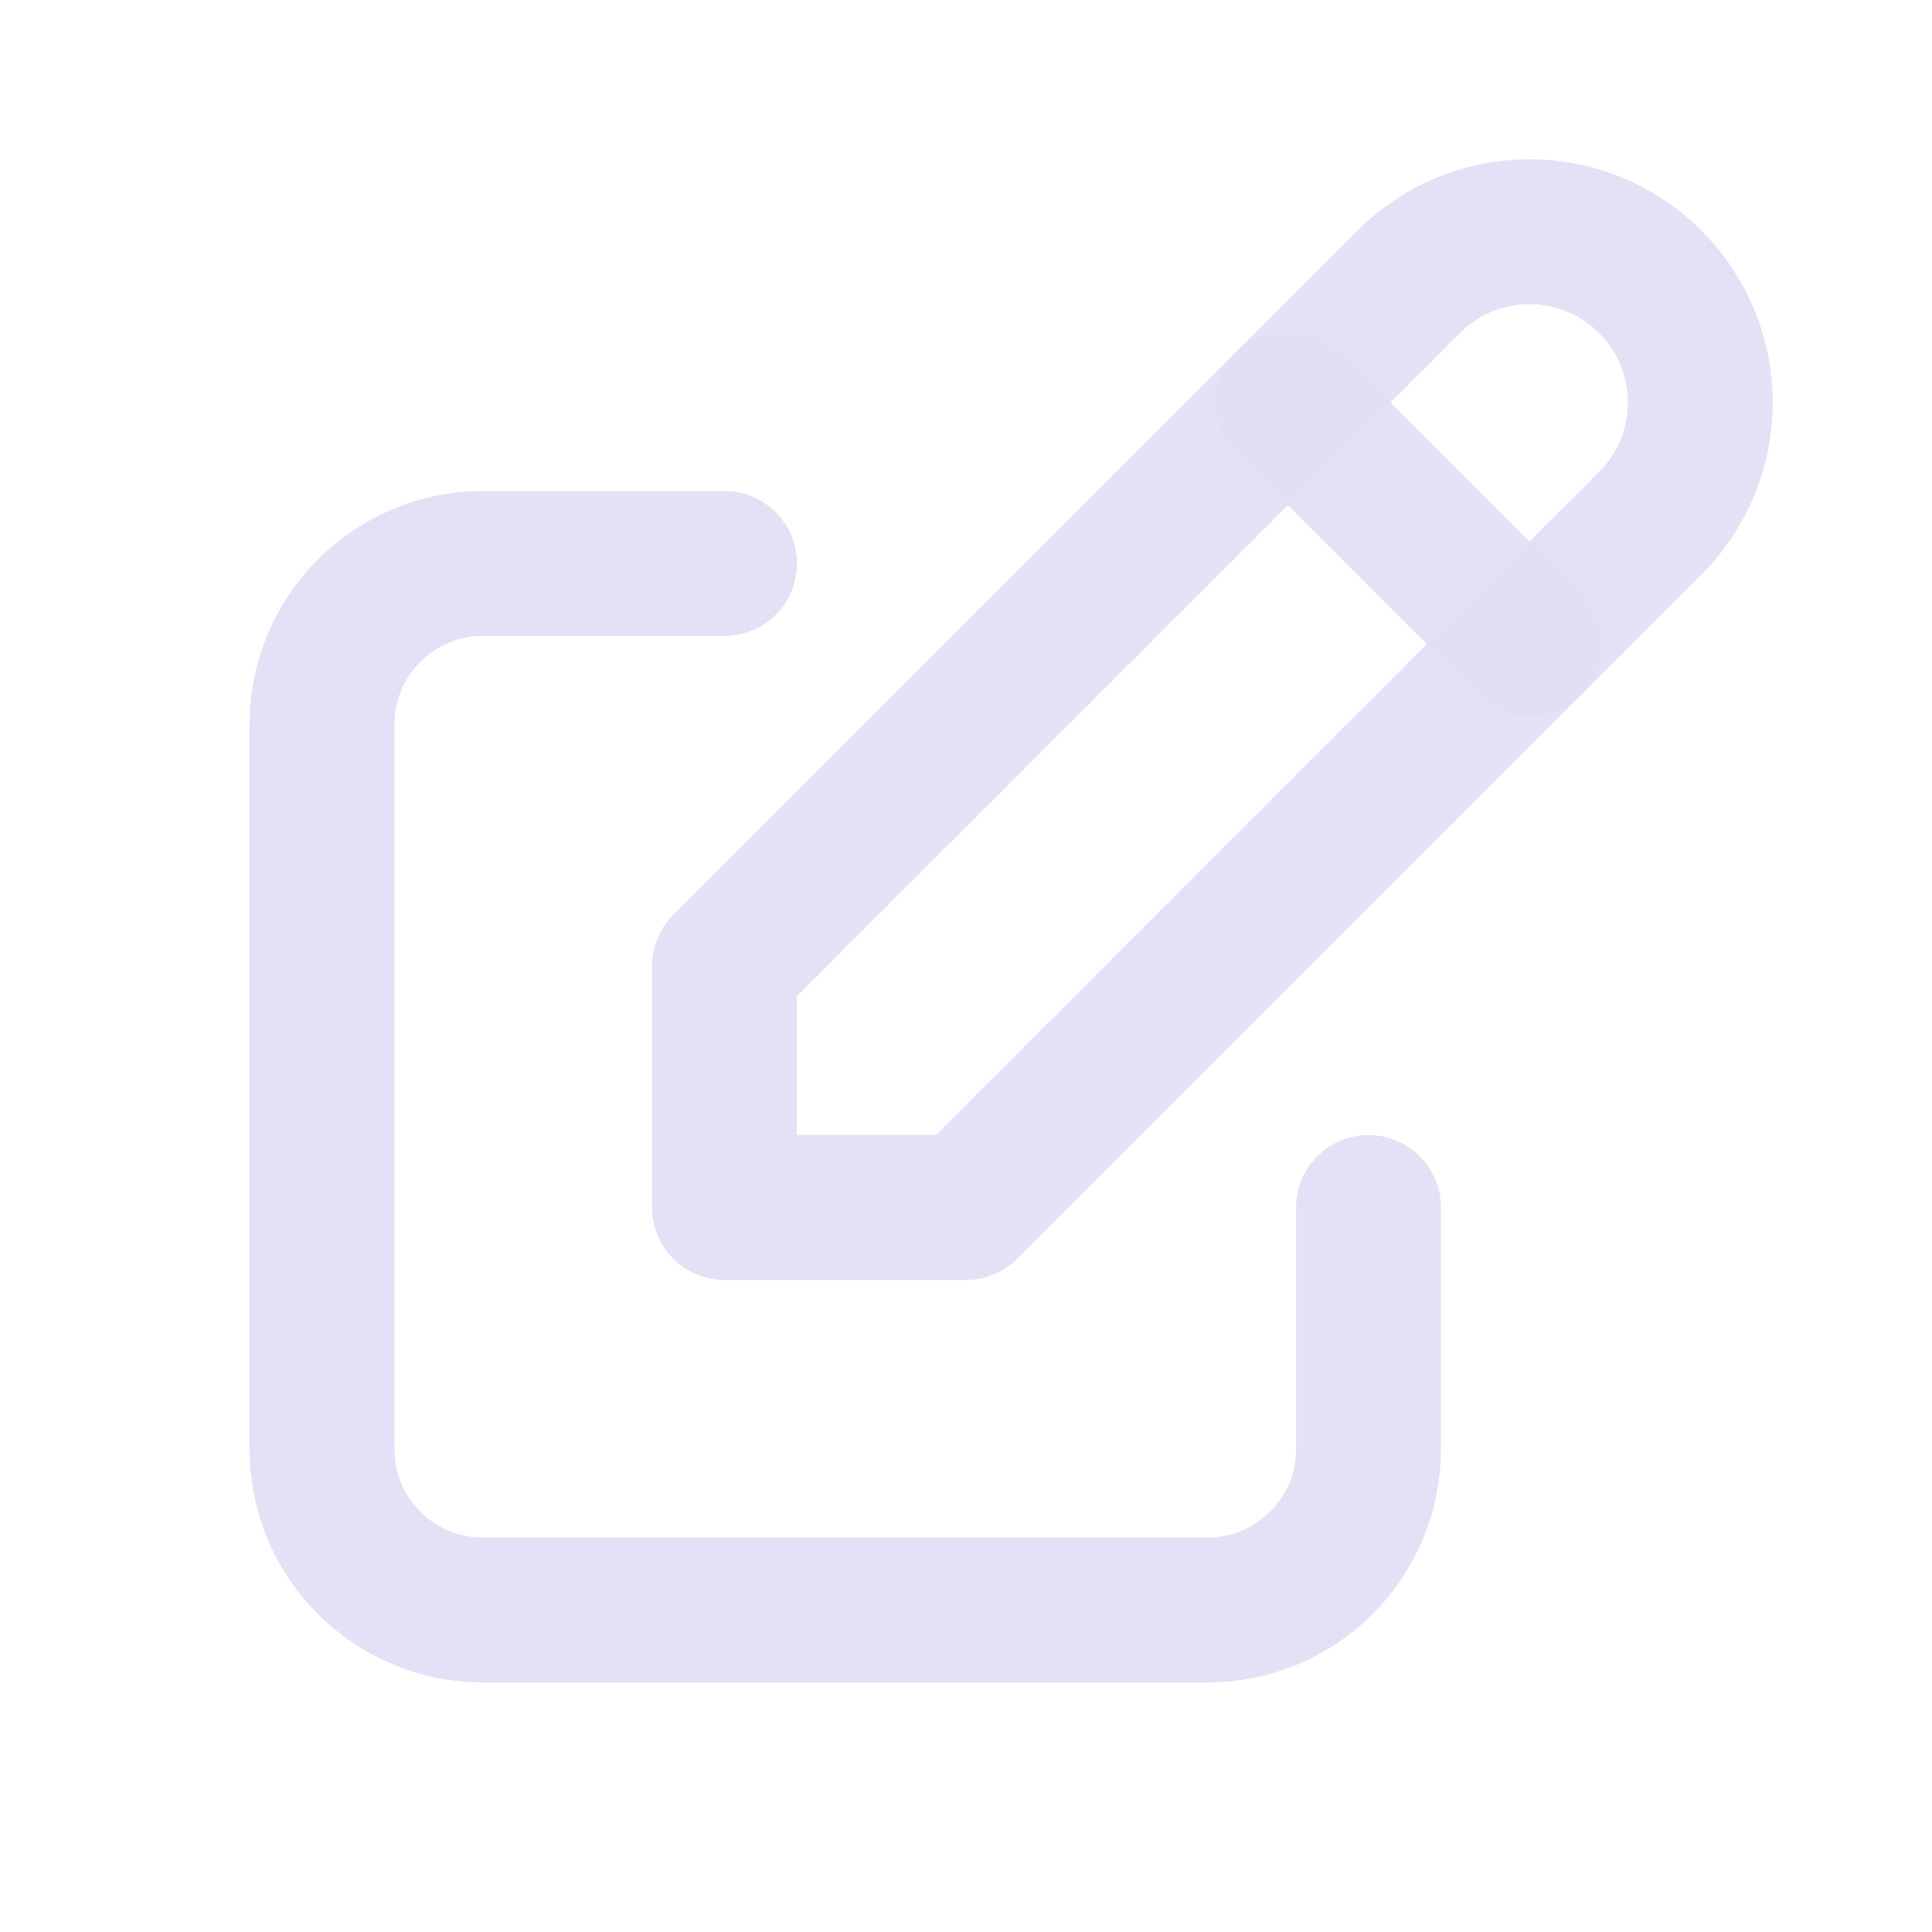
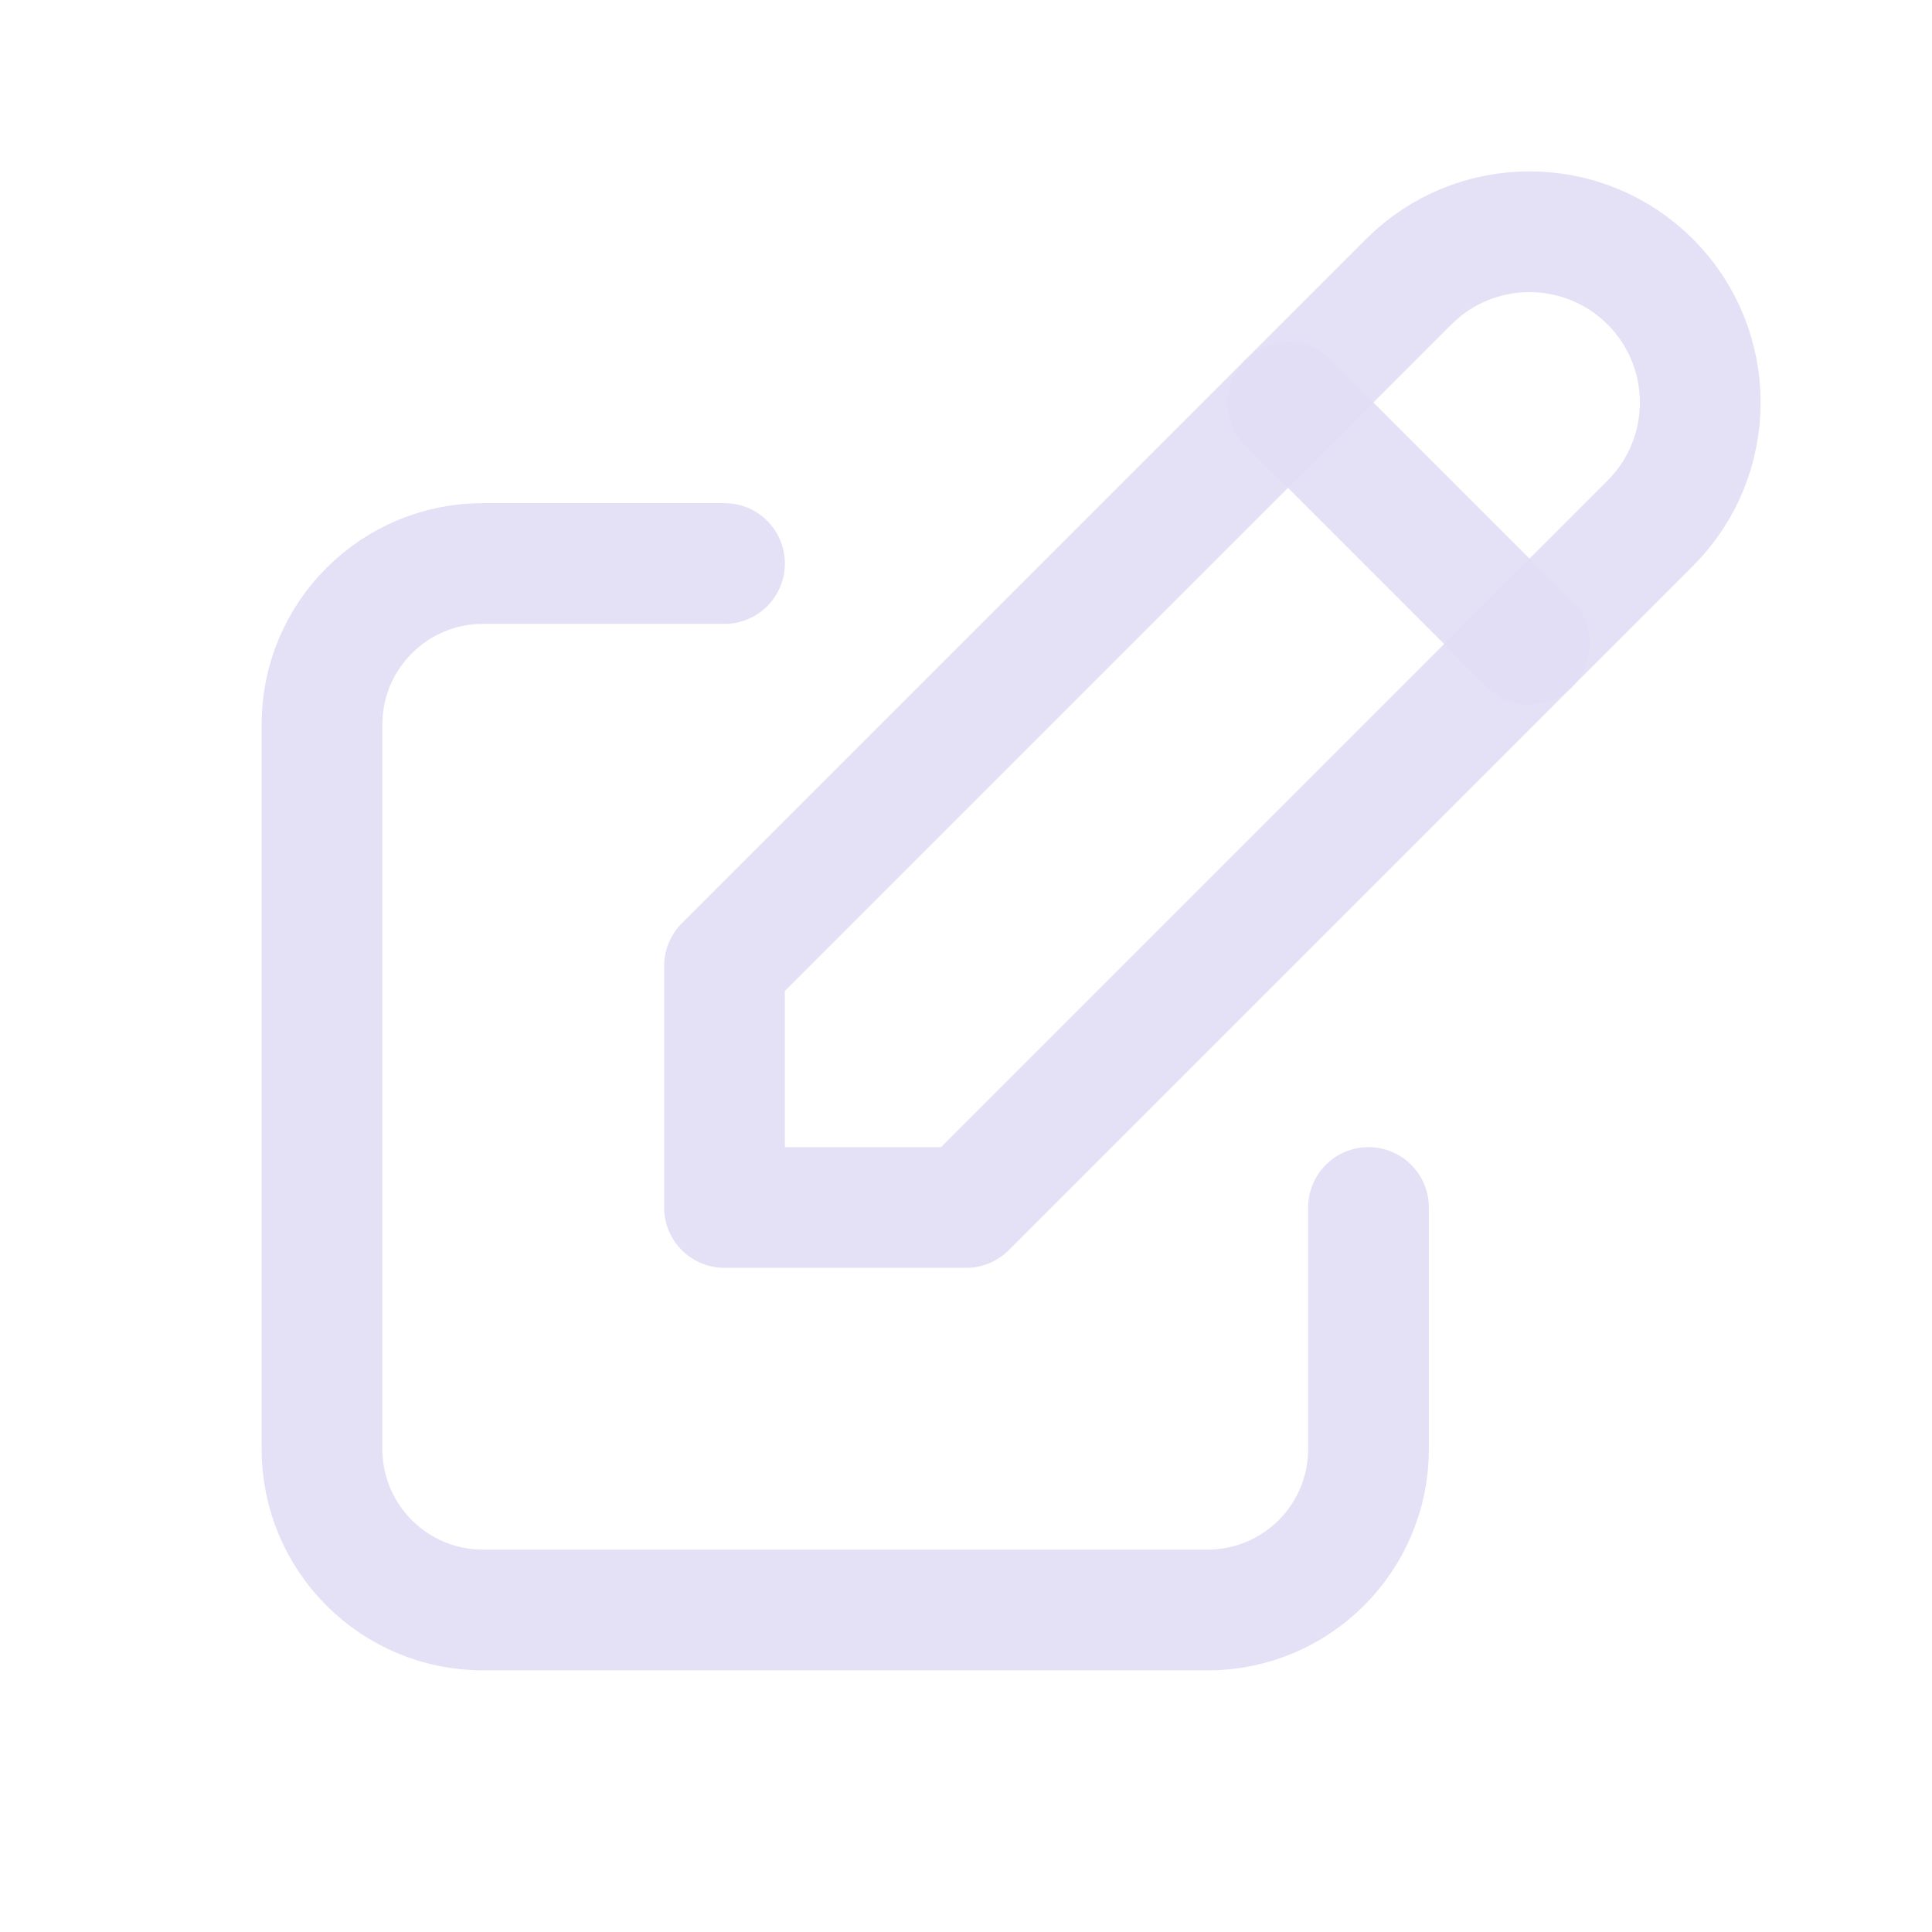
- <svg xmlns="http://www.w3.org/2000/svg" width="20" height="20" viewBox="0 0 20 20" fill="none">
-   <g id="Icon">
-     <path id="Path" d="M7.5 5.833H5C4.079 5.833 3.333 6.58 3.333 7.5V15C3.333 15.921 4.079 16.667 5 16.667H12.5C13.42 16.667 14.167 15.921 14.167 15V12.5" stroke="#E1DEF5" stroke-opacity="0.9" stroke-width="1.5" stroke-linecap="round" stroke-linejoin="round" />
-     <path id="Path_2" d="M7.5 12.5H10L17.083 5.417C17.774 4.726 17.774 3.607 17.083 2.917C16.393 2.226 15.274 2.226 14.583 2.917L7.5 10V12.5" stroke="#E1DEF5" stroke-opacity="0.9" stroke-width="1.5" stroke-linecap="round" stroke-linejoin="round" />
-     <path id="Path_3" d="M13.333 4.167L15.833 6.667" stroke="#E1DEF5" stroke-opacity="0.9" stroke-width="1.5" stroke-linecap="round" stroke-linejoin="round" />
-   </g>
+ <svg xmlns="http://www.w3.org/2000/svg" width="24" height="24" viewBox="0 0 24 24" fill="none">
+   <path d="M9 7H6C4.895 7 4 7.895 4 9V18C4 19.105 4.895 20 6 20H15C16.105 20 17 19.105 17 18V15" stroke="#E1DEF5" stroke-opacity="0.9" stroke-width="1.5" stroke-linecap="round" stroke-linejoin="round" />
+   <path d="M9 15H12L20.5 6.5C21.328 5.672 21.328 4.328 20.5 3.5C19.672 2.672 18.328 2.672 17.5 3.5L9 12V15" stroke="#E1DEF5" stroke-opacity="0.9" stroke-width="1.5" stroke-linecap="round" stroke-linejoin="round" />
+   <path d="M16 5L19 8" stroke="#E1DEF5" stroke-opacity="0.9" stroke-width="1.5" stroke-linecap="round" stroke-linejoin="round" />
</svg>
